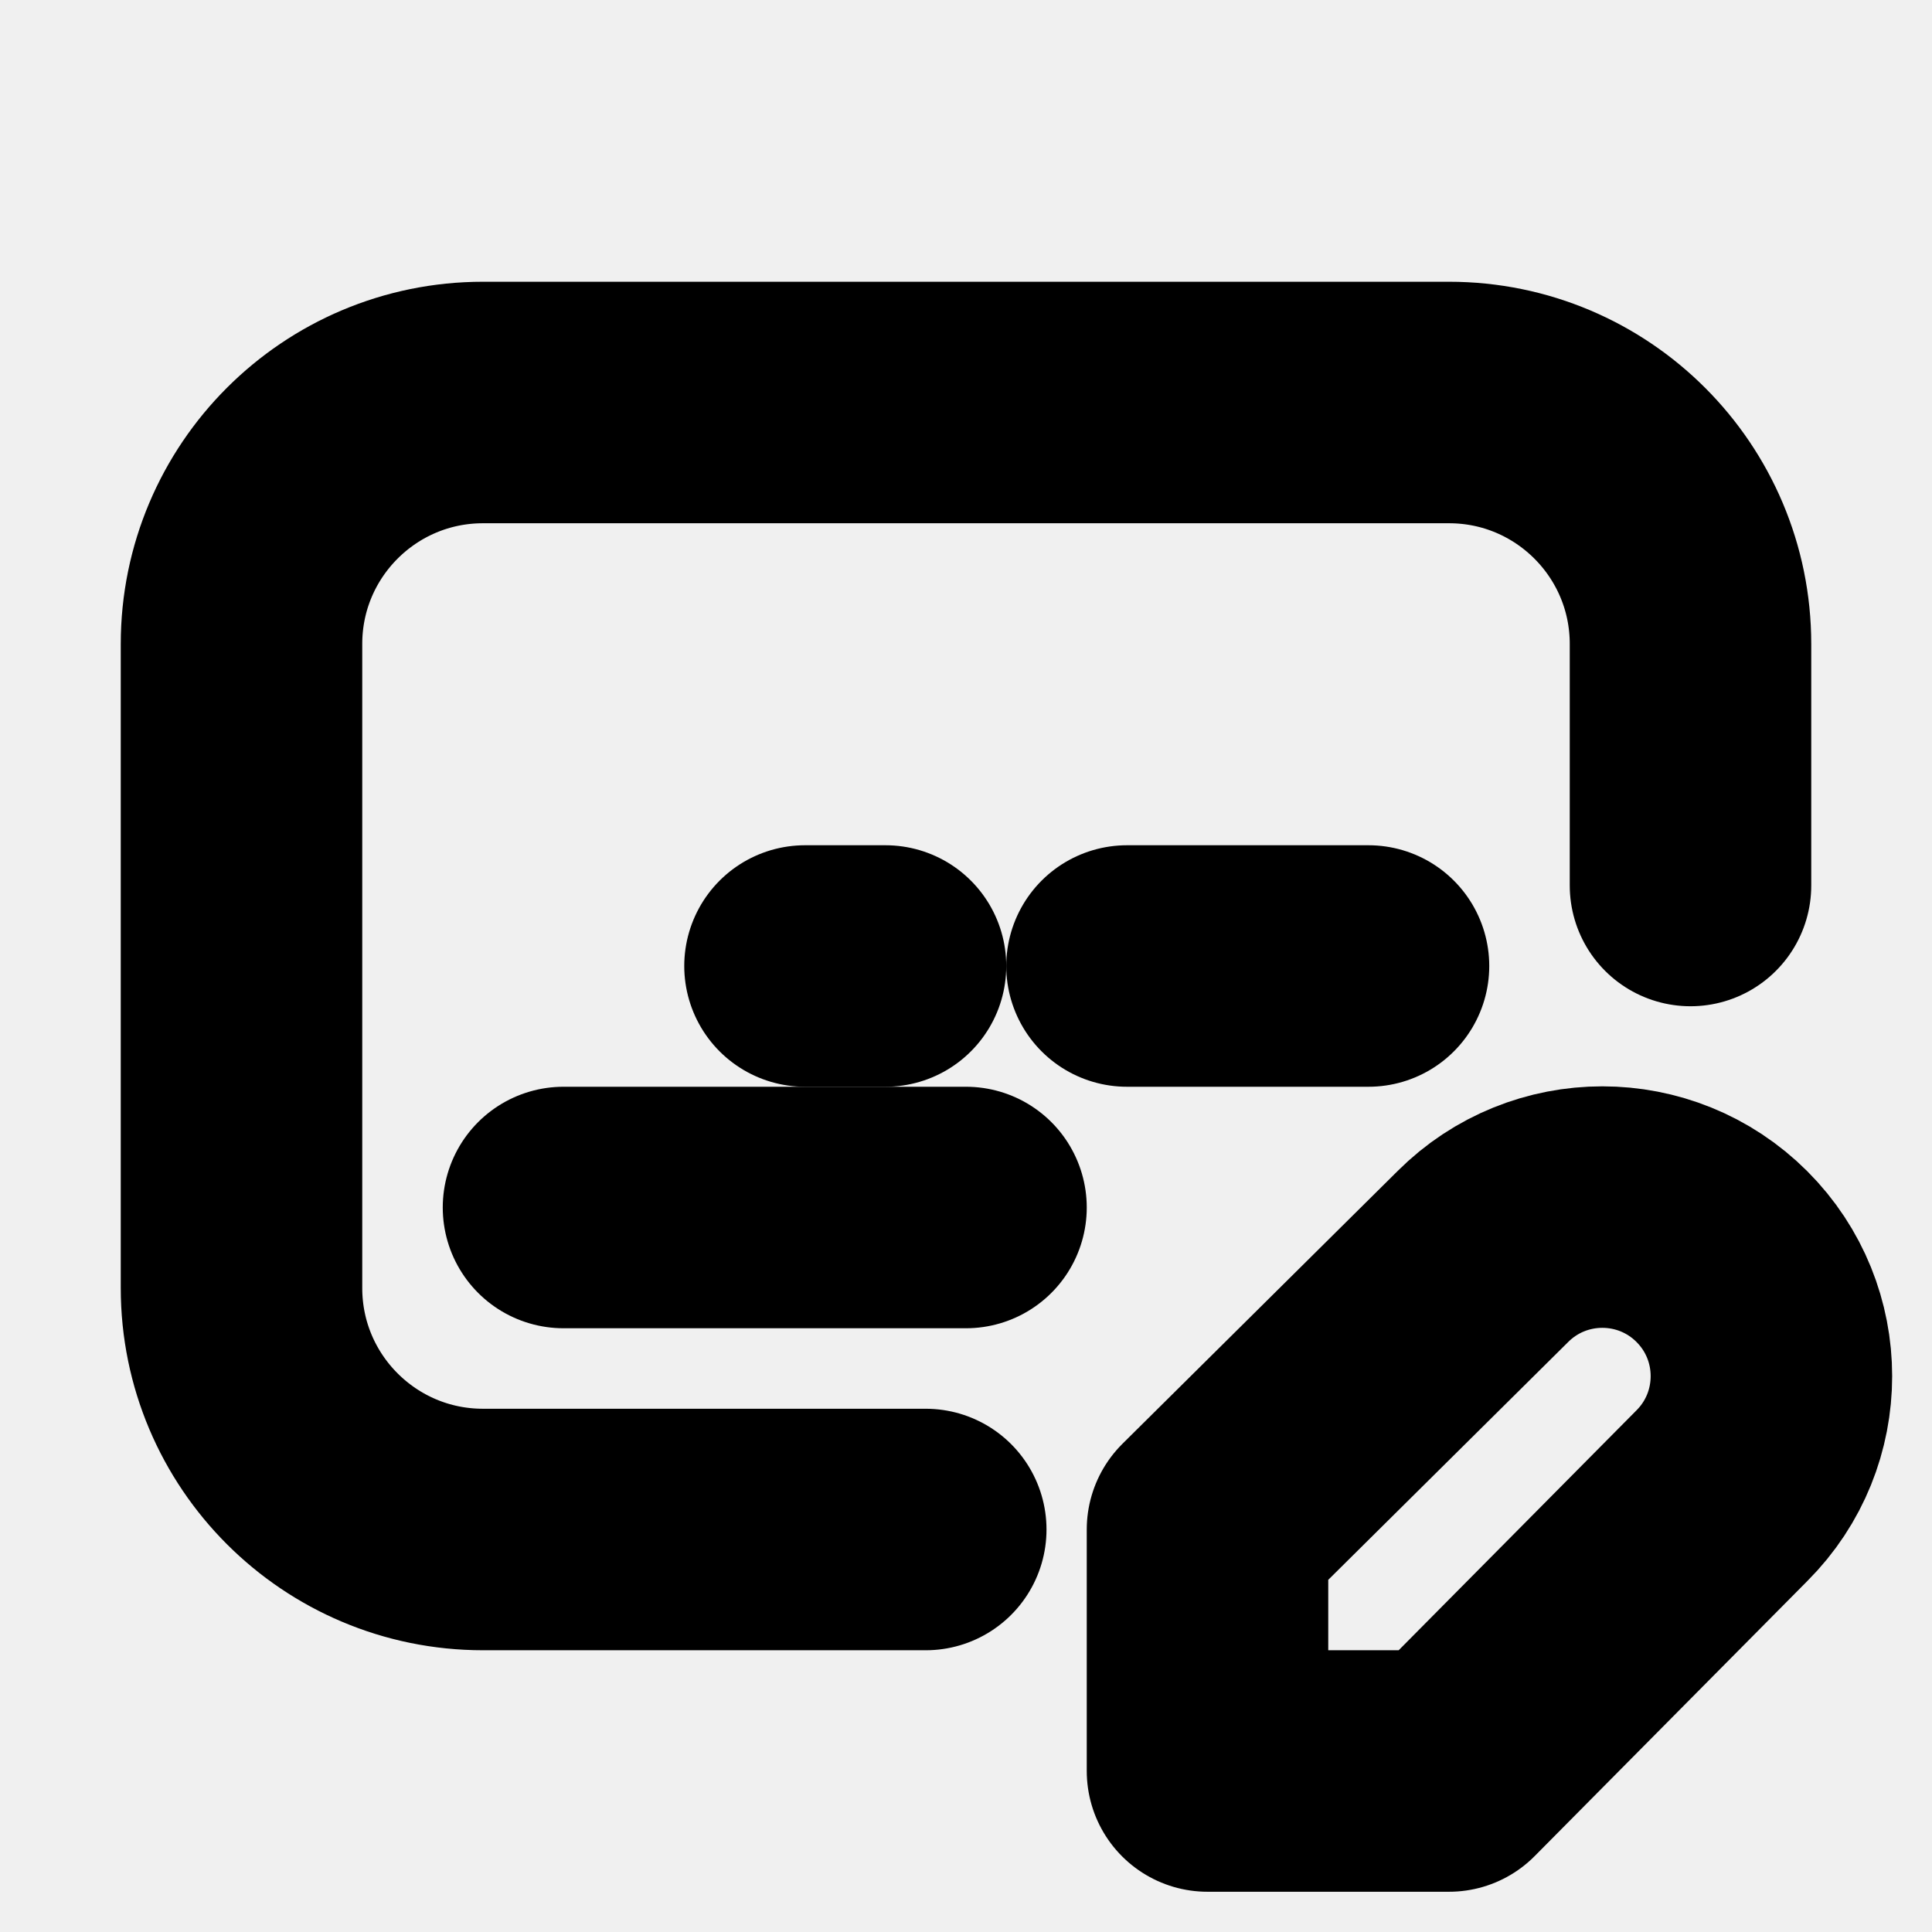
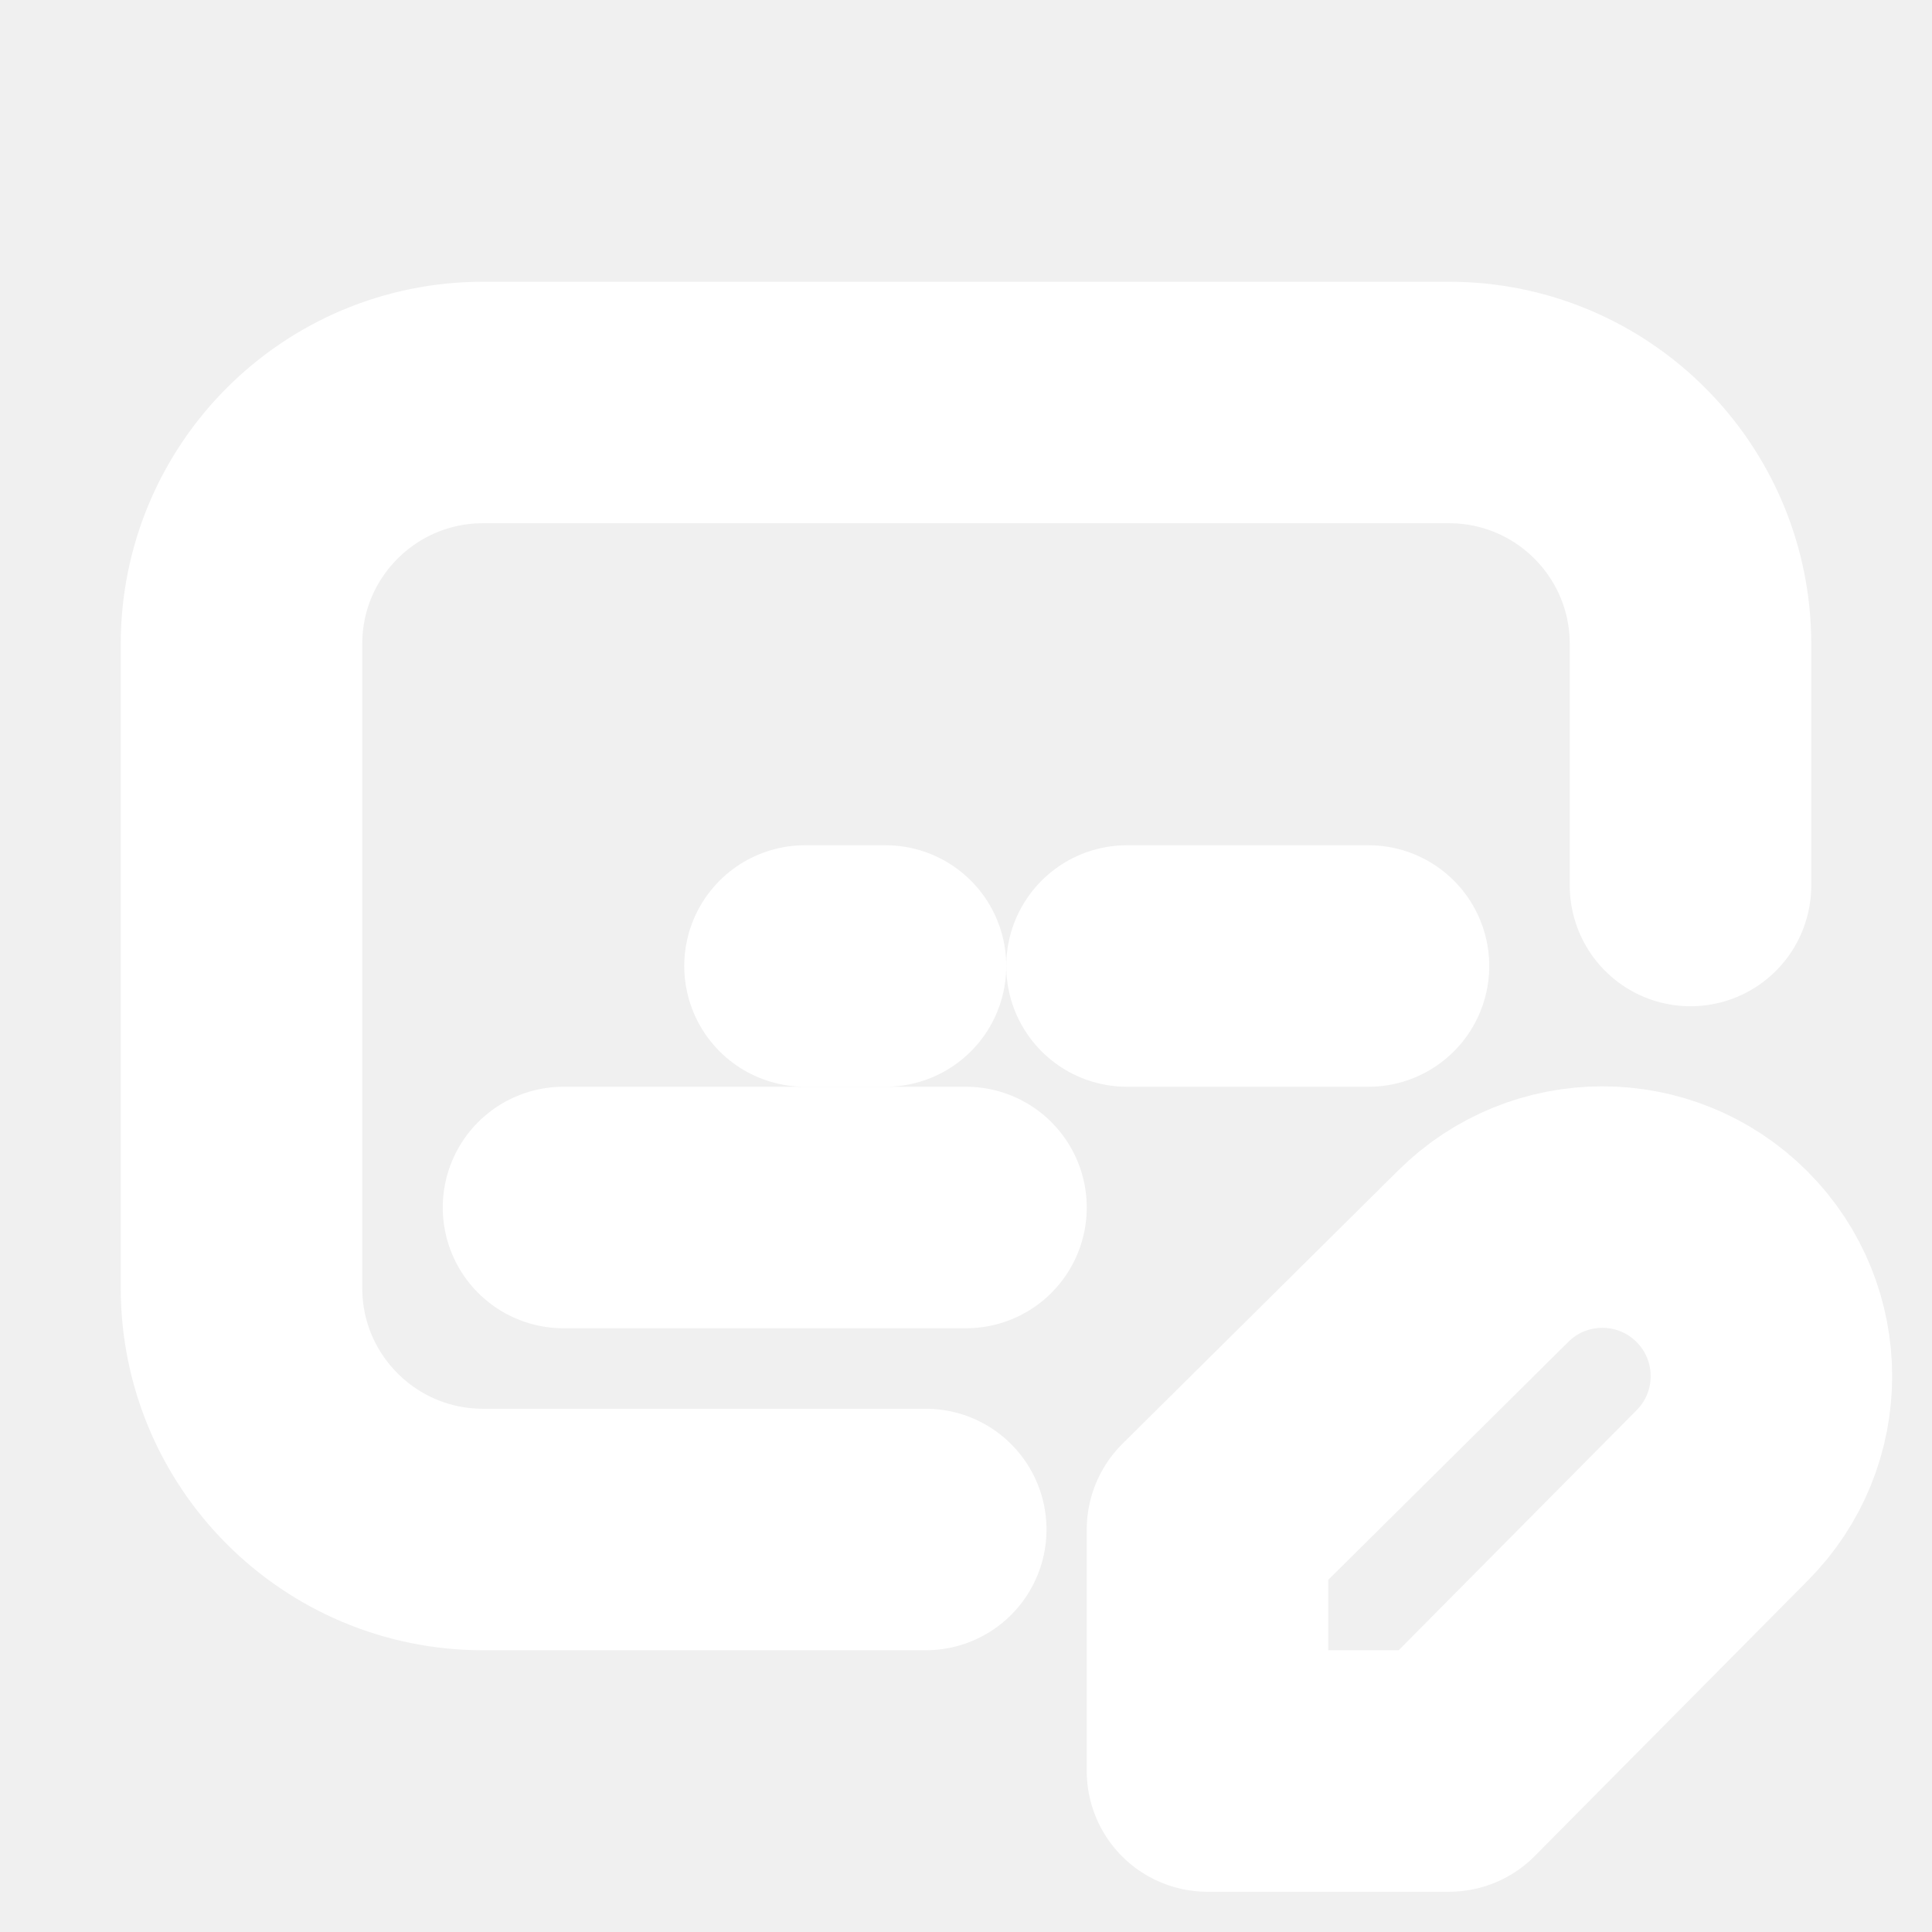
<svg xmlns="http://www.w3.org/2000/svg" viewBox="0 0 24 24" role="img" aria-label="edit-list">
-   <g fill="none" stroke="currentColor" stroke-width="3" stroke-linecap="round" stroke-linejoin="round">
+   <g fill="none" stroke="#ffffff" stroke-width="3" stroke-linecap="round" stroke-linejoin="round">
    <path d="M11.5 19h-5.5a3 3 0 0 1 -3 -3v-8a3 3 0 0 1 3 -3h12a3 3 0 0 1 3 3v3" />
    <path d="M7 15h5" />
    <path d="M17 12h-3" />
    <path d="M11 12h-1" />
    <path d="M18.42 15.61a2.1 2.1 0 0 1 2.97 2.97l-3.39 3.42h-3v-3l3.42 -3.39" />
  </g>
</svg>
